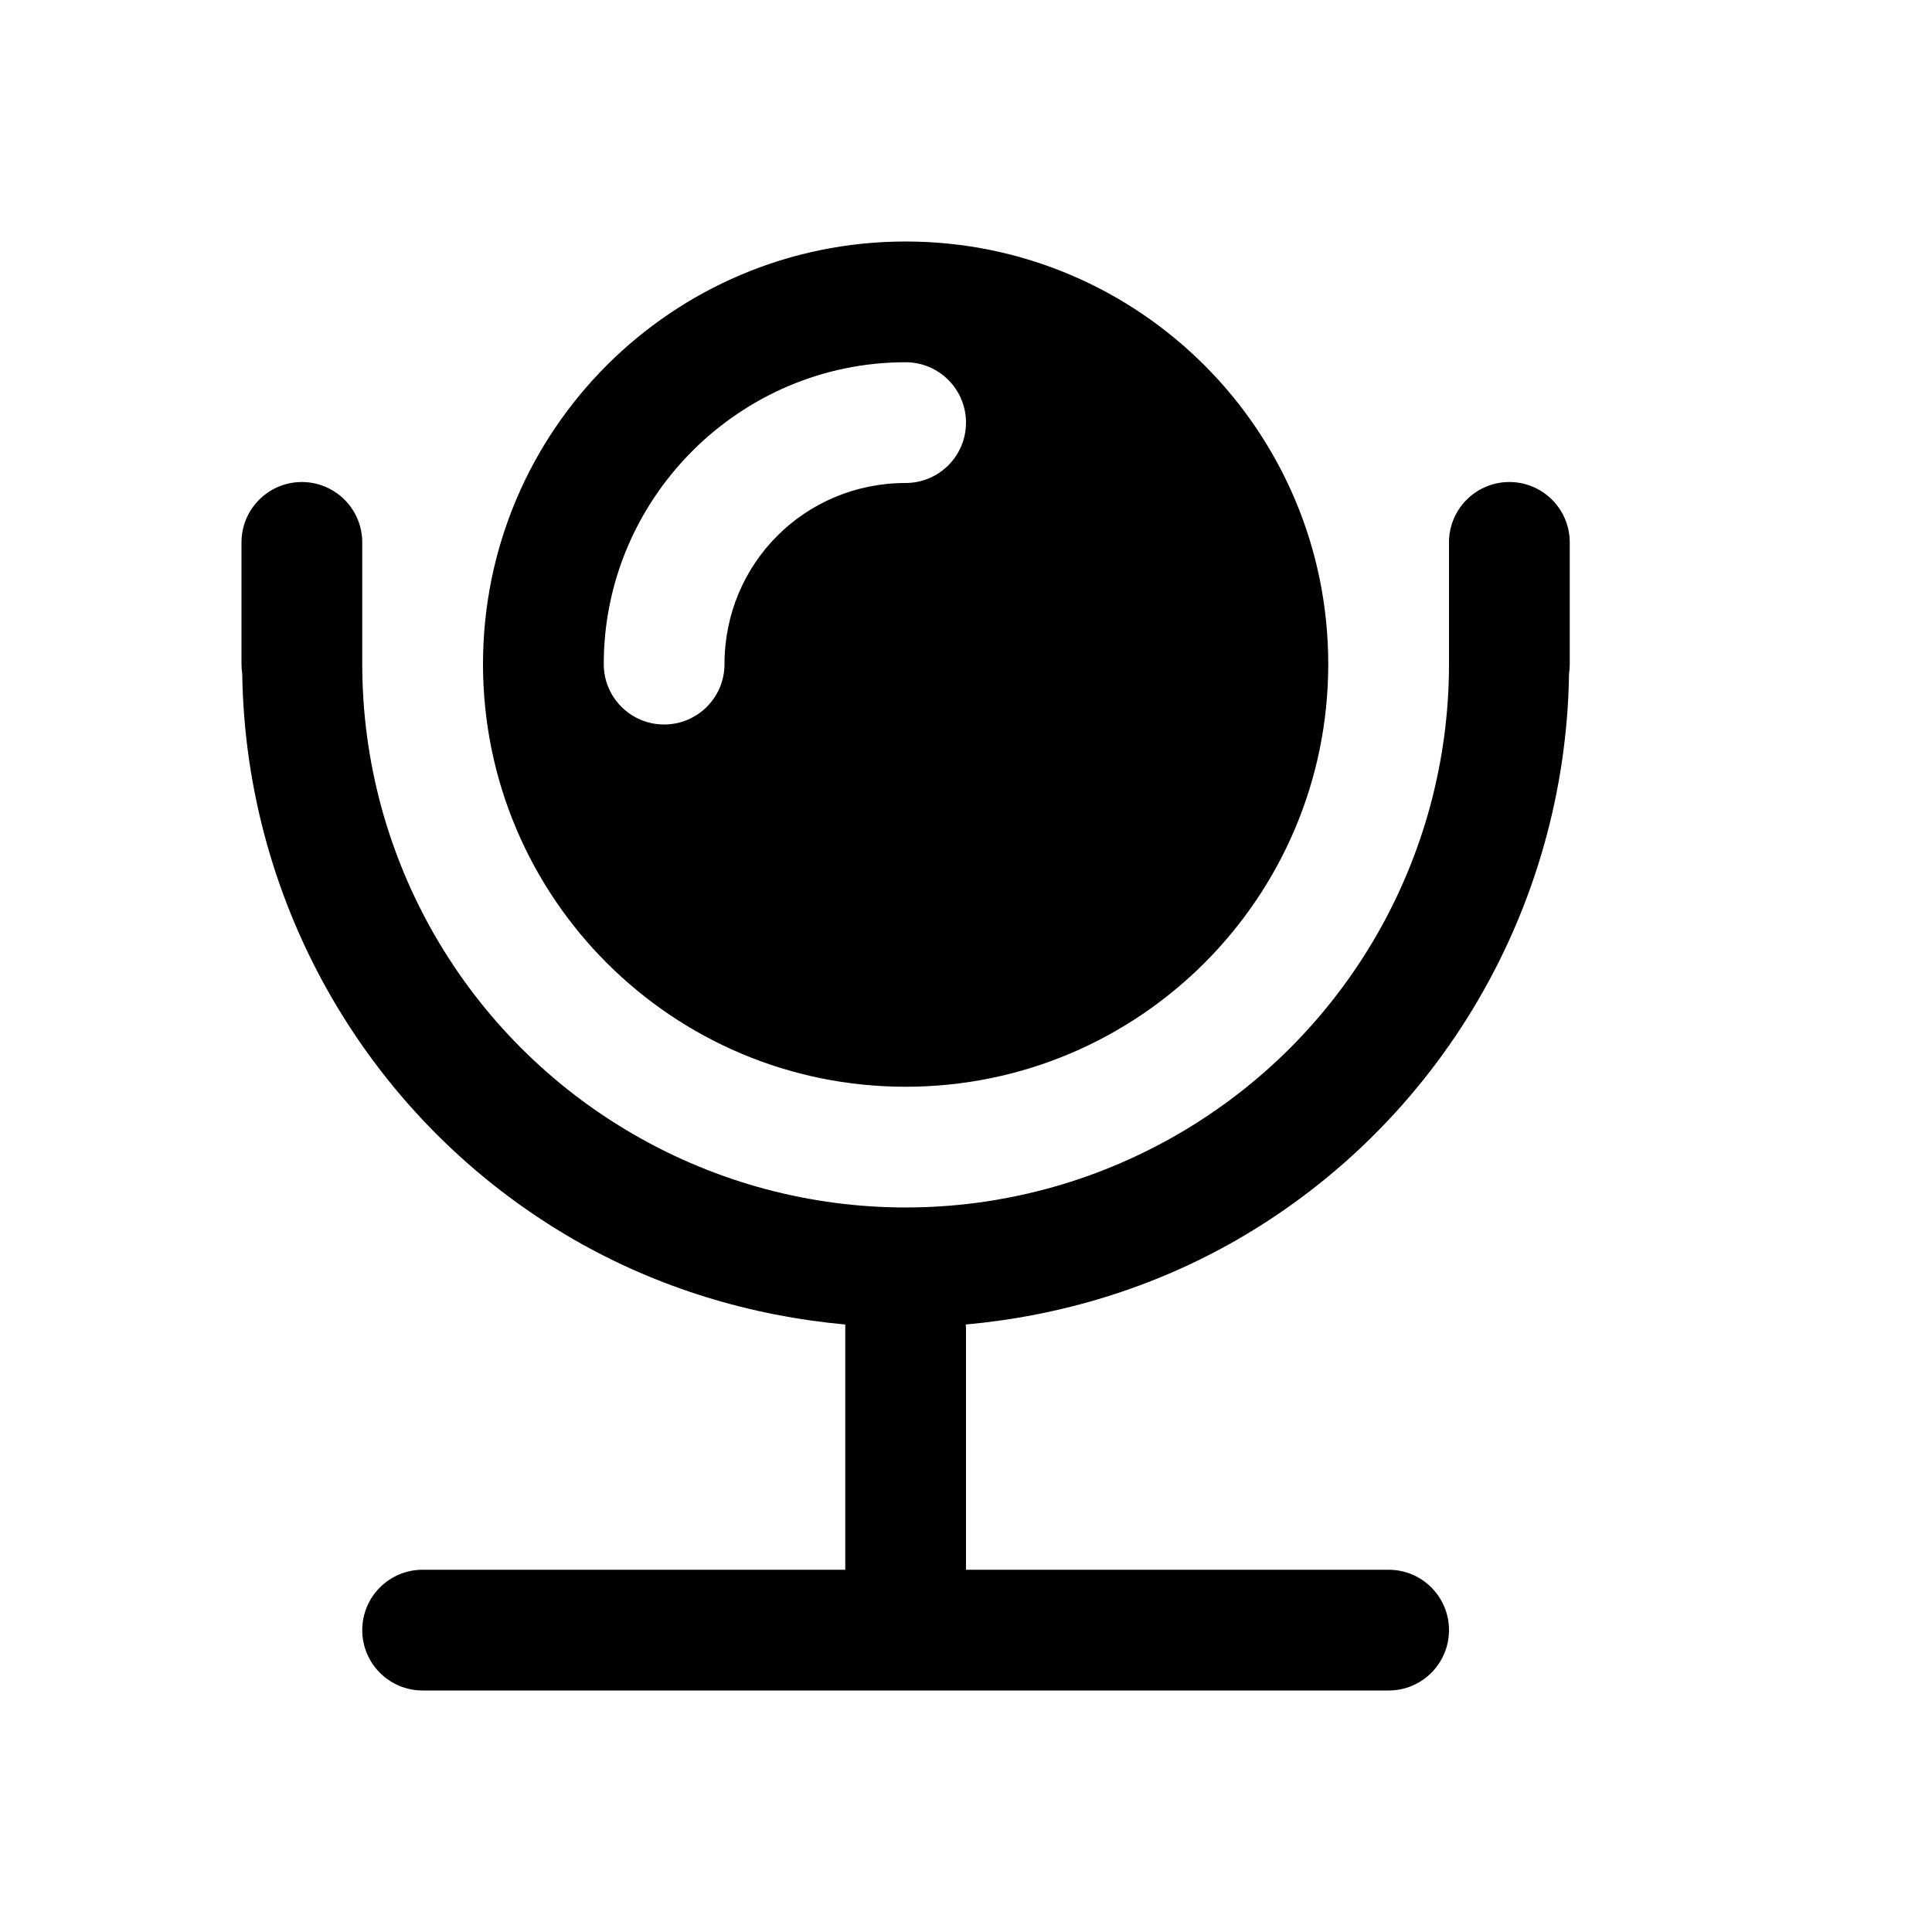
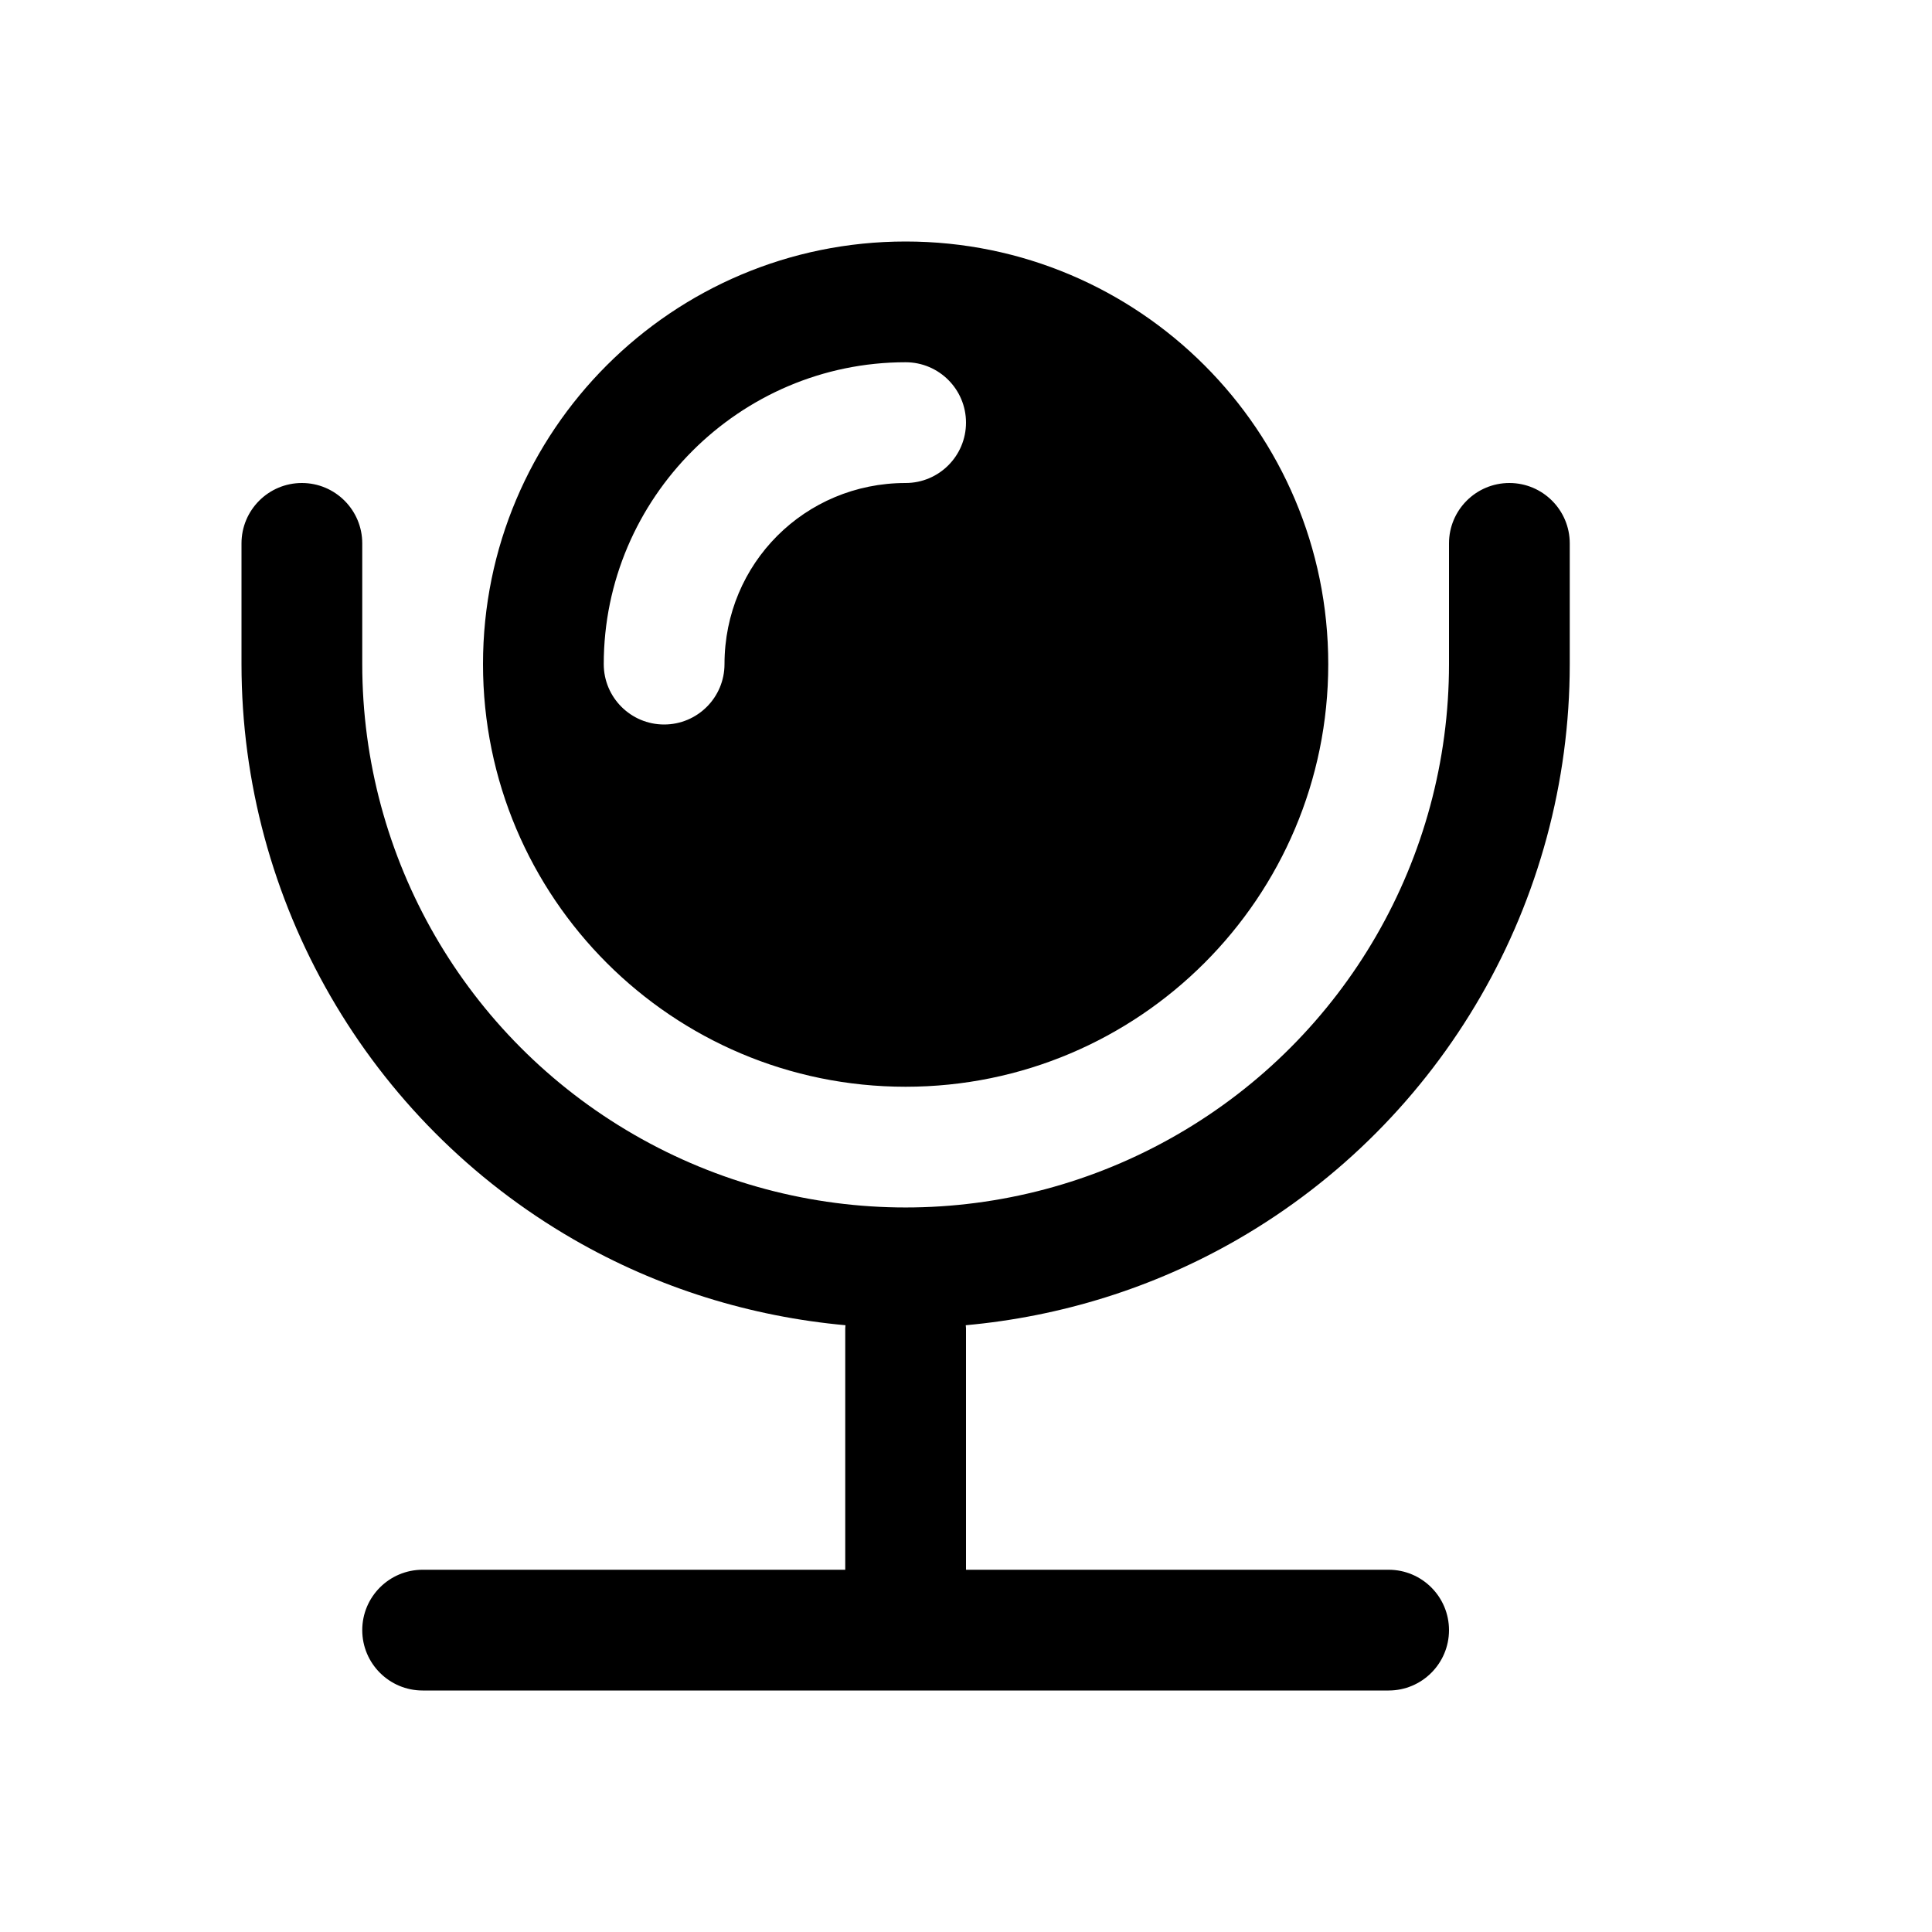
<svg xmlns="http://www.w3.org/2000/svg" width="16" height="16">
-   <path d="M 7.5,2.0 A 3.5,3.5 0.0 0,0 4.0,5.5 A 3.5,3.5 0.0 0,0 7.5,9.0 A 3.5,3.5 0.0 0,0 11.0,5.5 A 3.5,3.5 0.0 0,0 7.5,2.0 M 7.5,3.0 A 0.5,0.5 0.0 1,1 7.5,4.0 C 6.666,4.0 6.0,4.666 6.0,5.5 A 0.5,0.5 0.0 1,1 5.0,5.5 C 5.0,4.125 6.125,3.0 7.5,3.0 M 2.492,3.992 A 0.5,0.5 0.0 0,0 2.0,4.5 L 2.0,5.465 L 2.0,5.5 A 0.5,0.5 0.0 0,0 2.006,5.578 C 2.034,7.512 3.072,9.295 4.75,10.264 C 5.451,10.668 6.22,10.898 7,10.969 A 0.5,0.5 0.0 0,0 7.0,11.0 L 7.0,13.0 L 3.5,13.0 A 0.5,0.5 0.0 1,0 3.5,14.0 L 11.5,14.0 A 0.5,0.5 0.0 1,0 11.5,13.0 L 8.0,13.0 L 8.0,11.0 A 0.5,0.5 0.0 0,0 7.998,10.969 C 8.779,10.898 9.548,10.669 10.25,10.264 C 11.926,9.296 12.964,7.516 12.994,5.584 A 0.5,0.5 0.0 0,0 12.994,5.58 A 0.5,0.5 0.0 0,0 13.0,5.5 L 13.0,4.5 A 0.5,0.5 0.0 0,0 12.492,3.992 A 0.5,0.5 0.0 0,0 12.0,4.5 L 12.0,5.465 L 12.0,5.5 C 12.0,7.109 11.143,8.592 9.75,9.396 C 8.357,10.201 6.643,10.201 5.25,9.396 C 3.857,8.592 3.0,7.109 3.0,5.5 L 3.0,4.5 A 0.5,0.5 0.0 0,0 2.492,3.992" fill="#000" />
+   <path d="M 2.0,5.5 C 2.0,7.464 3.049,9.282 4.75,10.264 C 5.452,10.669 6.221,10.904 7.002,10.975 C 7.001,10.983 7.0,10.992 7.0,11.0 L 7.0,13.0 L 3.5,13.0 C 3.224,13.0 3.0,13.224 3.0,13.5 C 3.0,13.776 3.224,14.0 3.5,14.0 L 11.5,14.0 C 11.776,14.0 12.0,13.776 12.0,13.5 C 12.0,13.224 11.776,13.0 11.5,13.0 L 8.0,13.0 L 8.0,11.0 C 8,10.992 7.999,10.983 7.998,10.975 C 8.779,10.904 9.548,10.669 10.25,10.264 C 11.951,9.282 13,7.464 13,5.5 L 13,4.5 C 13,4.224 12.776,4.0 12.5,4.0 C 12.224,4.0 12.0,4.224 12.0,4.5 L 12.0,5.5 C 12.0,7.109 11.143,8.592 9.75,9.396 C 8.357,10.201 6.643,10.201 5.25,9.396 C 3.857,8.592 3.0,7.109 3.0,5.5 L 3.0,4.5 C 3.0,4.224 2.776,4.0 2.5,4.0 C 2.224,4.0 2.0,4.224 2.0,4.5 L 2.0,5.5 M 7.5,2.0 C 5.567,2.0 4.0,3.567 4.0,5.5 C 4.0,7.433 5.567,9.0 7.5,9.0 C 9.433,9.0 11.0,7.433 11.0,5.5 C 11.0,3.567 9.433,2.0 7.5,2.0 M 7.5,3.0 C 7.776,3.0 8.0,3.224 8.0,3.5 C 8.0,3.776 7.776,4.0 7.5,4.0 C 6.666,4.0 6.0,4.666 6.0,5.5 C 6.0,5.776 5.776,6.0 5.5,6.0 C 5.224,6.0 5.0,5.776 5.0,5.5 C 5.0,4.125 6.125,3.0 7.5,3.0" fill="#000" />
</svg>
